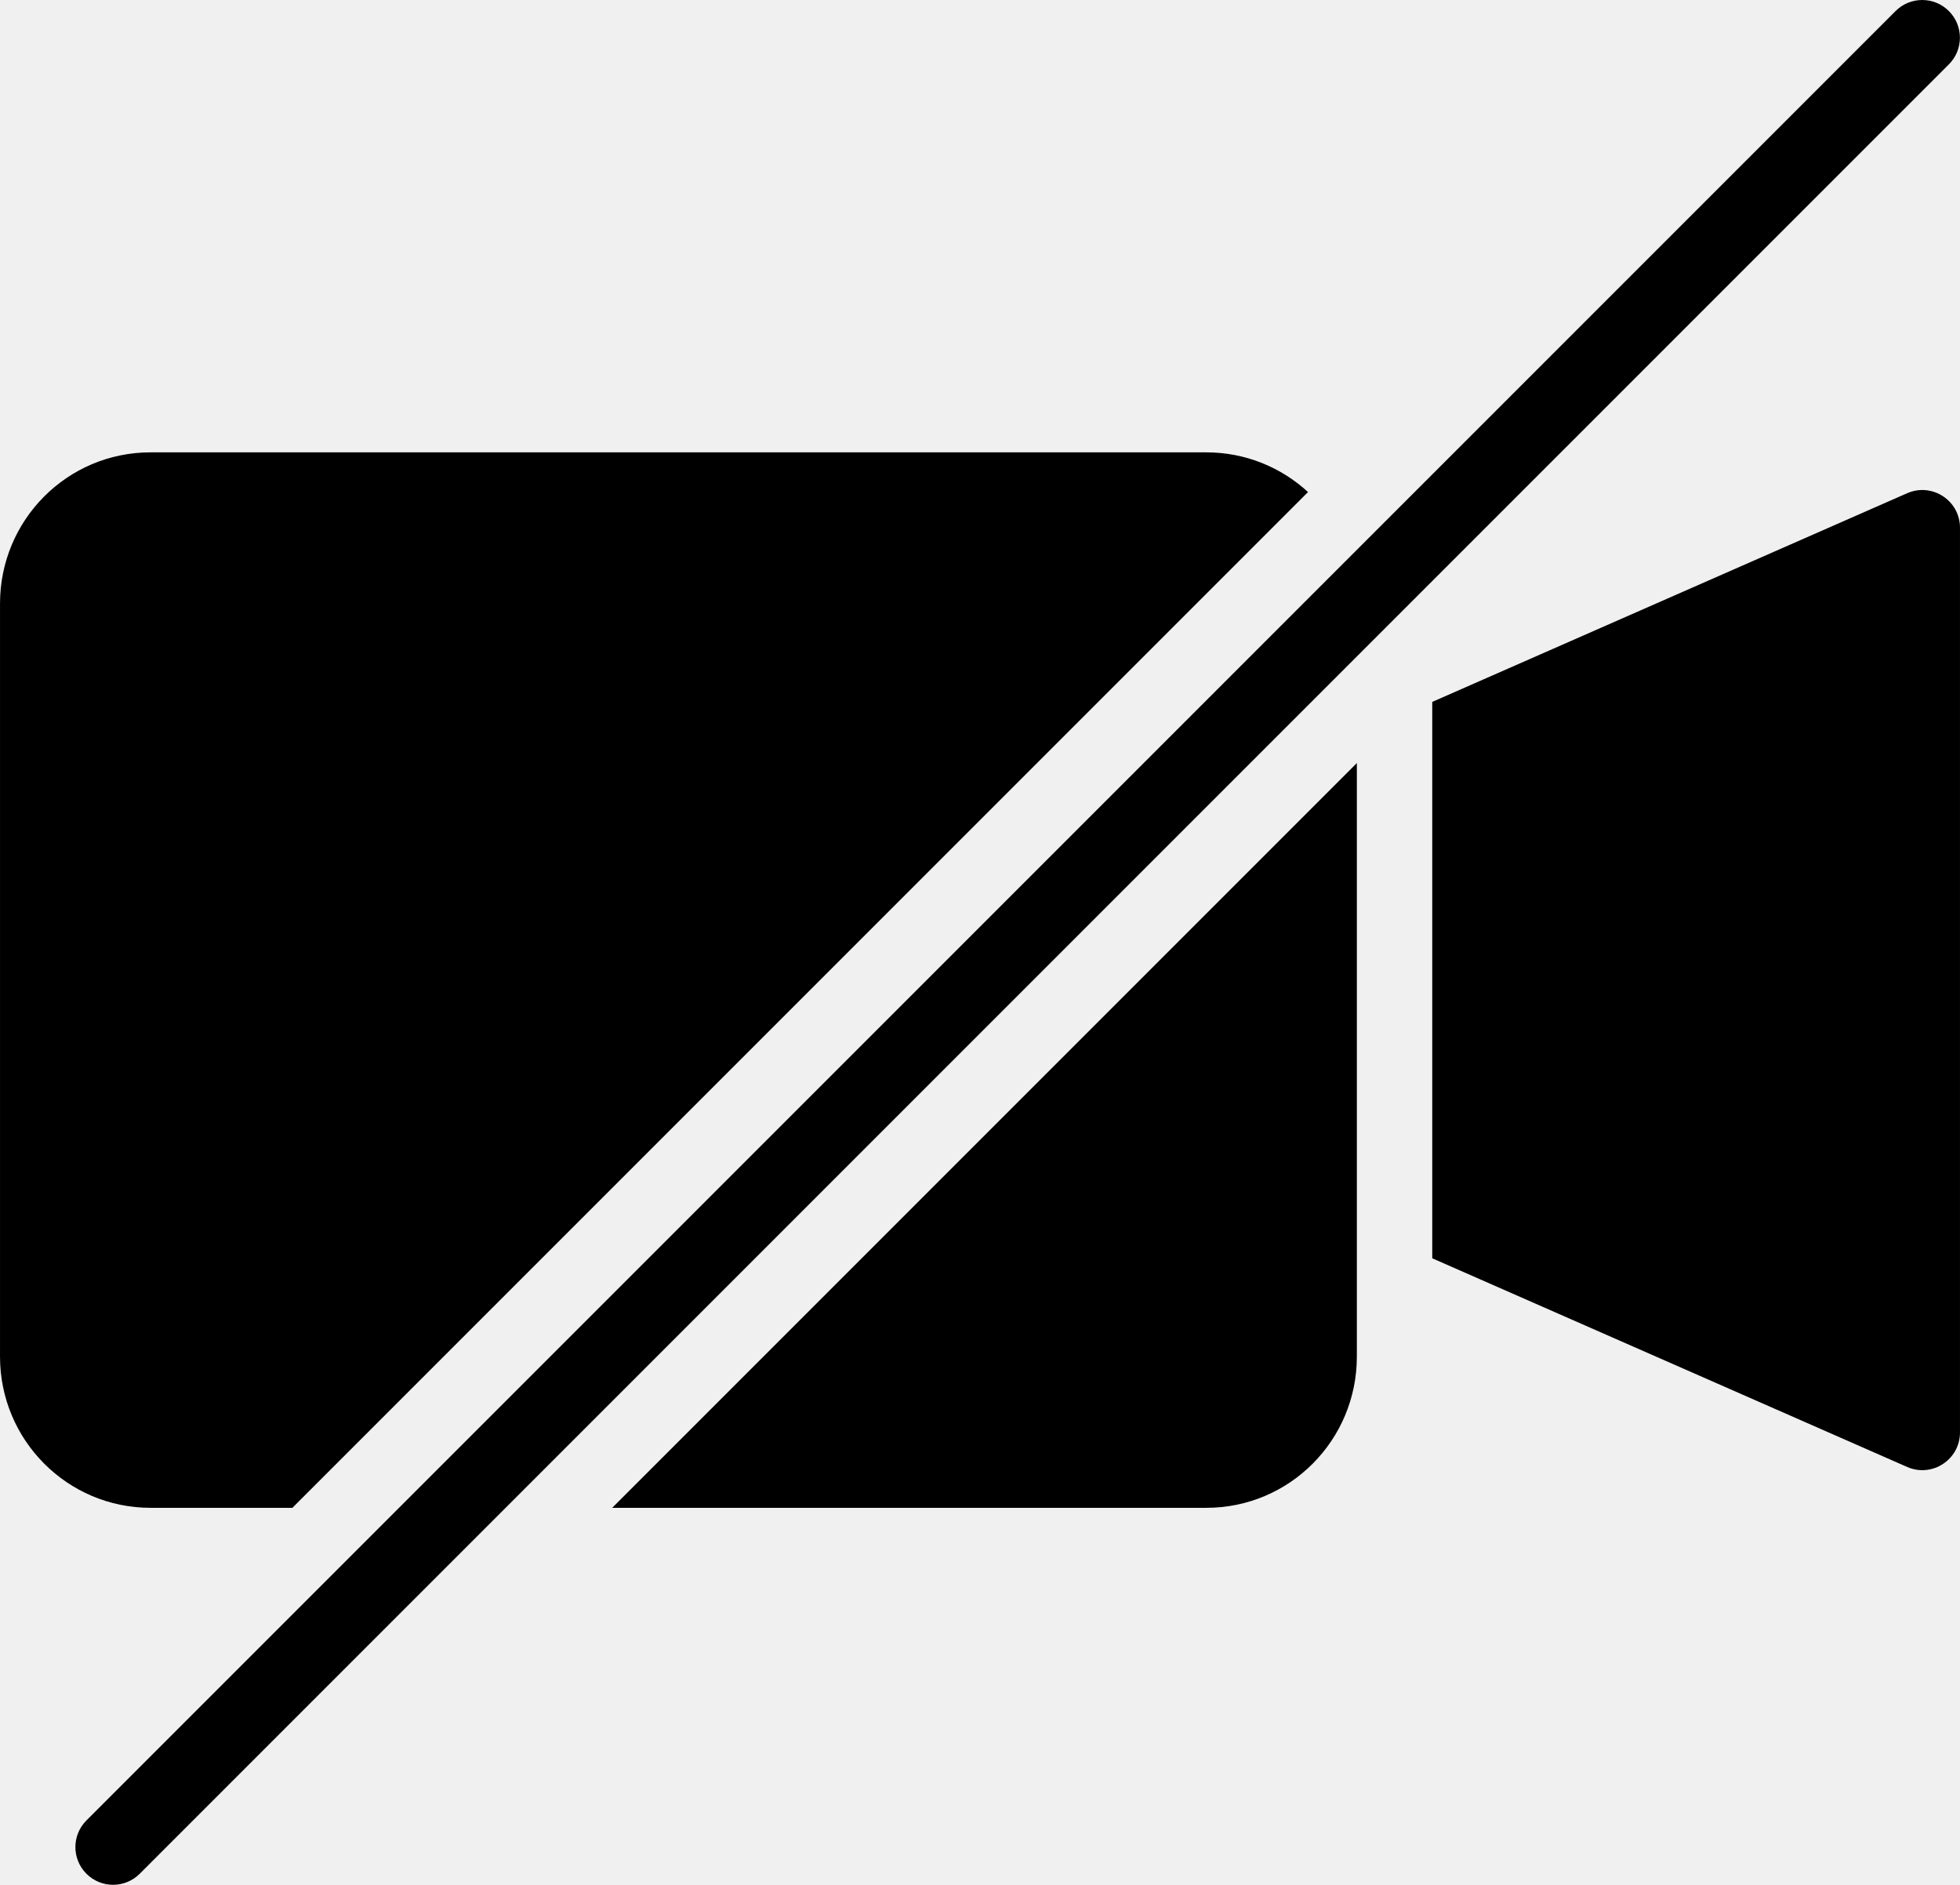
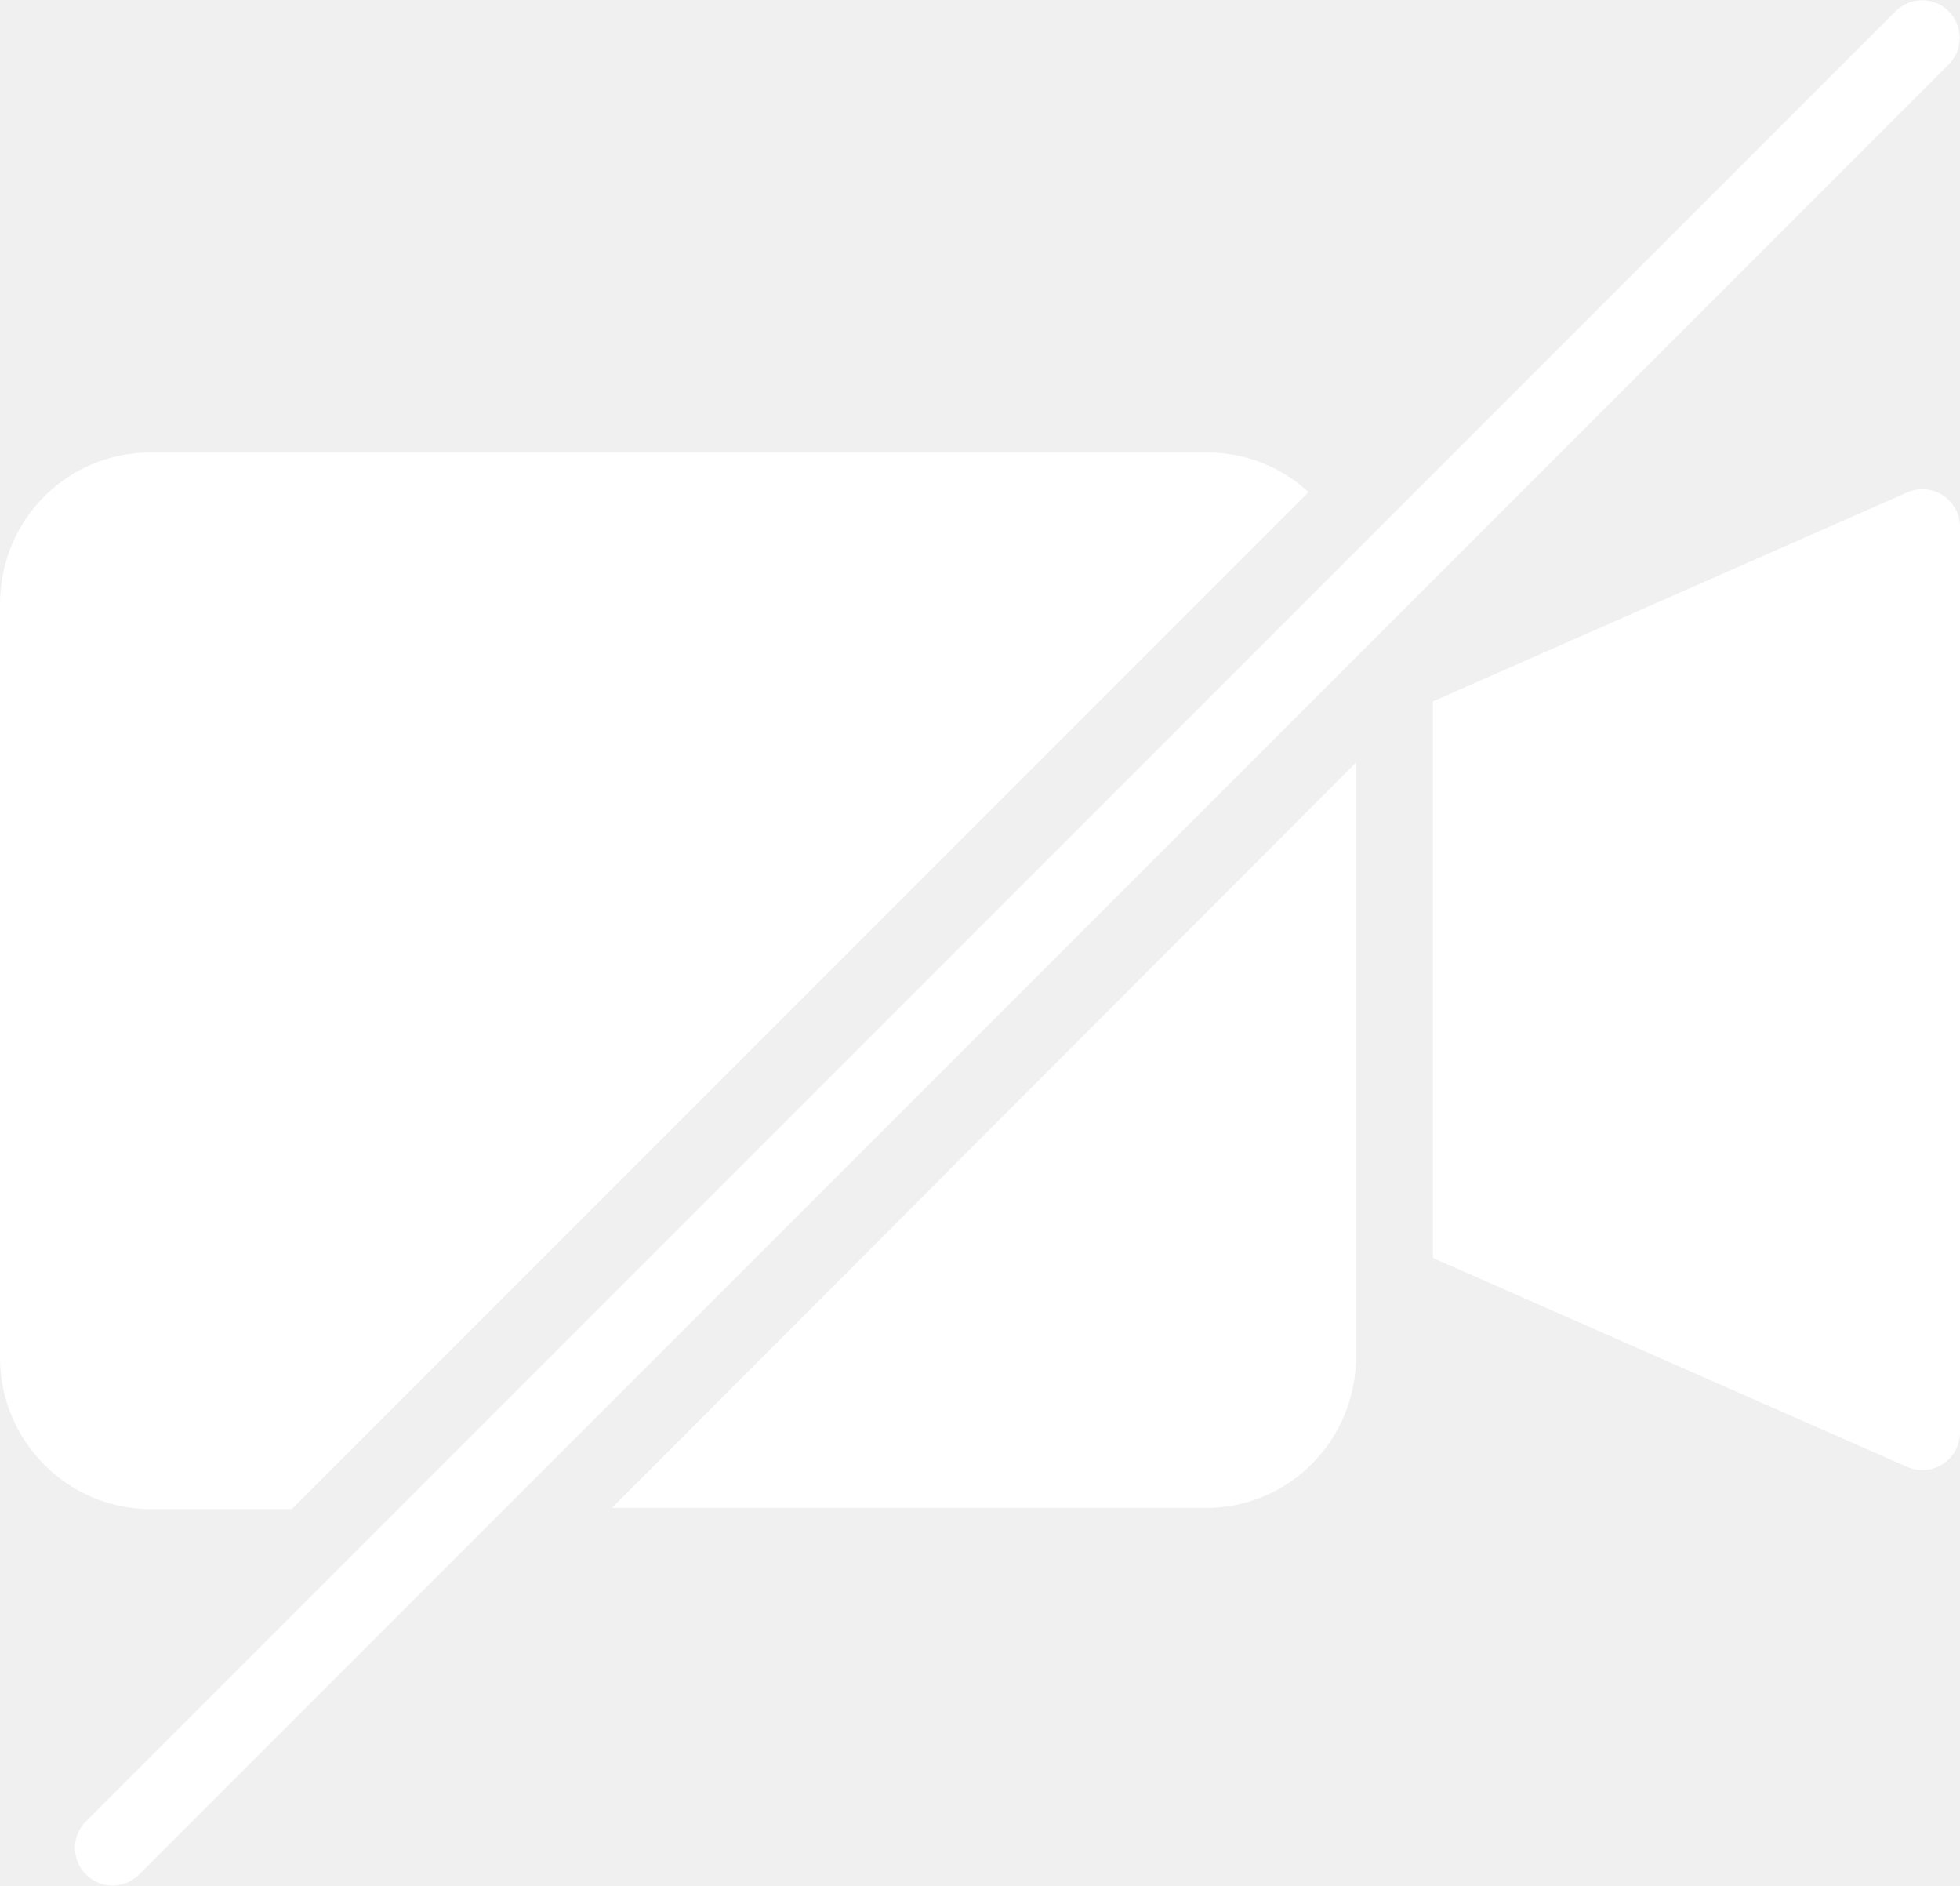
- <svg xmlns="http://www.w3.org/2000/svg" version="1.1" id="Layer_1" x="0px" y="0px" width="173.342px" height="166.667px" viewBox="87.333 13.333 173.342 166.667" enable-background="new 87.333 13.333 173.342 166.667" xml:space="preserve">
+ <svg xmlns="http://www.w3.org/2000/svg" version="1.1" id="Layer_1" x="0px" y="0px" viewBox="0 0 173.3 166.7" style="enable-background:new 0 0 173.3 166.7;" xml:space="preserve">
+   <style type="text/css">
+ 	.st0{fill:#FFFFFF;}
+ </style>
  <g>
    <g transform="translate(-450, -405)">
-       <path d="M653.014,461.844c-2.37-2.181-5.528-3.511-8.996-3.511h-93.368    c-7.377,0-13.316,5.987-13.316,13.373v66.588c0,7.393,5.962,13.372,13.316,13.372h12.542L653.014,461.844z M591.476,551.666    h52.542c7.376,0,13.315-5.986,13.315-13.372v-52.485L591.476,551.666z M706.028,548.064c2.2,0.941,4.646-0.672,4.646-3.064v-80    c0-2.393-2.446-4.006-4.646-3.064L664,480.4v49.2L706.028,548.064z M704.977,419.31l-160,160c-1.302,1.302-1.302,3.412,0,4.714    c1.302,1.302,3.412,1.302,4.714,0l160-160c1.302-1.302,1.302-3.412,0-4.714S706.278,418.008,704.977,419.31z" />
+       <path class="st0" d="M565.7,448.5c-2.4-2.2-5.5-3.5-9-3.5h-93.4c-7.4,0-13.3,6-13.3,13.4V525    c0,7.4,6,13.4,13.3,13.4h12.5L565.7,448.5z M504.1,538.3h52.5c7.4,0,13.3-6,13.3-13.4v-52.5L504.1,538.3z M618.7,534.7    c2.2,0.9,4.6-0.7,4.6-3.1v-80c0-2.4-2.4-4-4.6-3.1l-42,18.5v49.2L618.7,534.7z M617.6,406l-160,160c-1.3,1.3-1.3,3.4,0,4.7    s3.4,1.3,4.7,0l160-160c1.3-1.3,1.3-3.4,0-4.7S618.9,404.7,617.6,406z" />
    </g>
  </g>
</svg>
